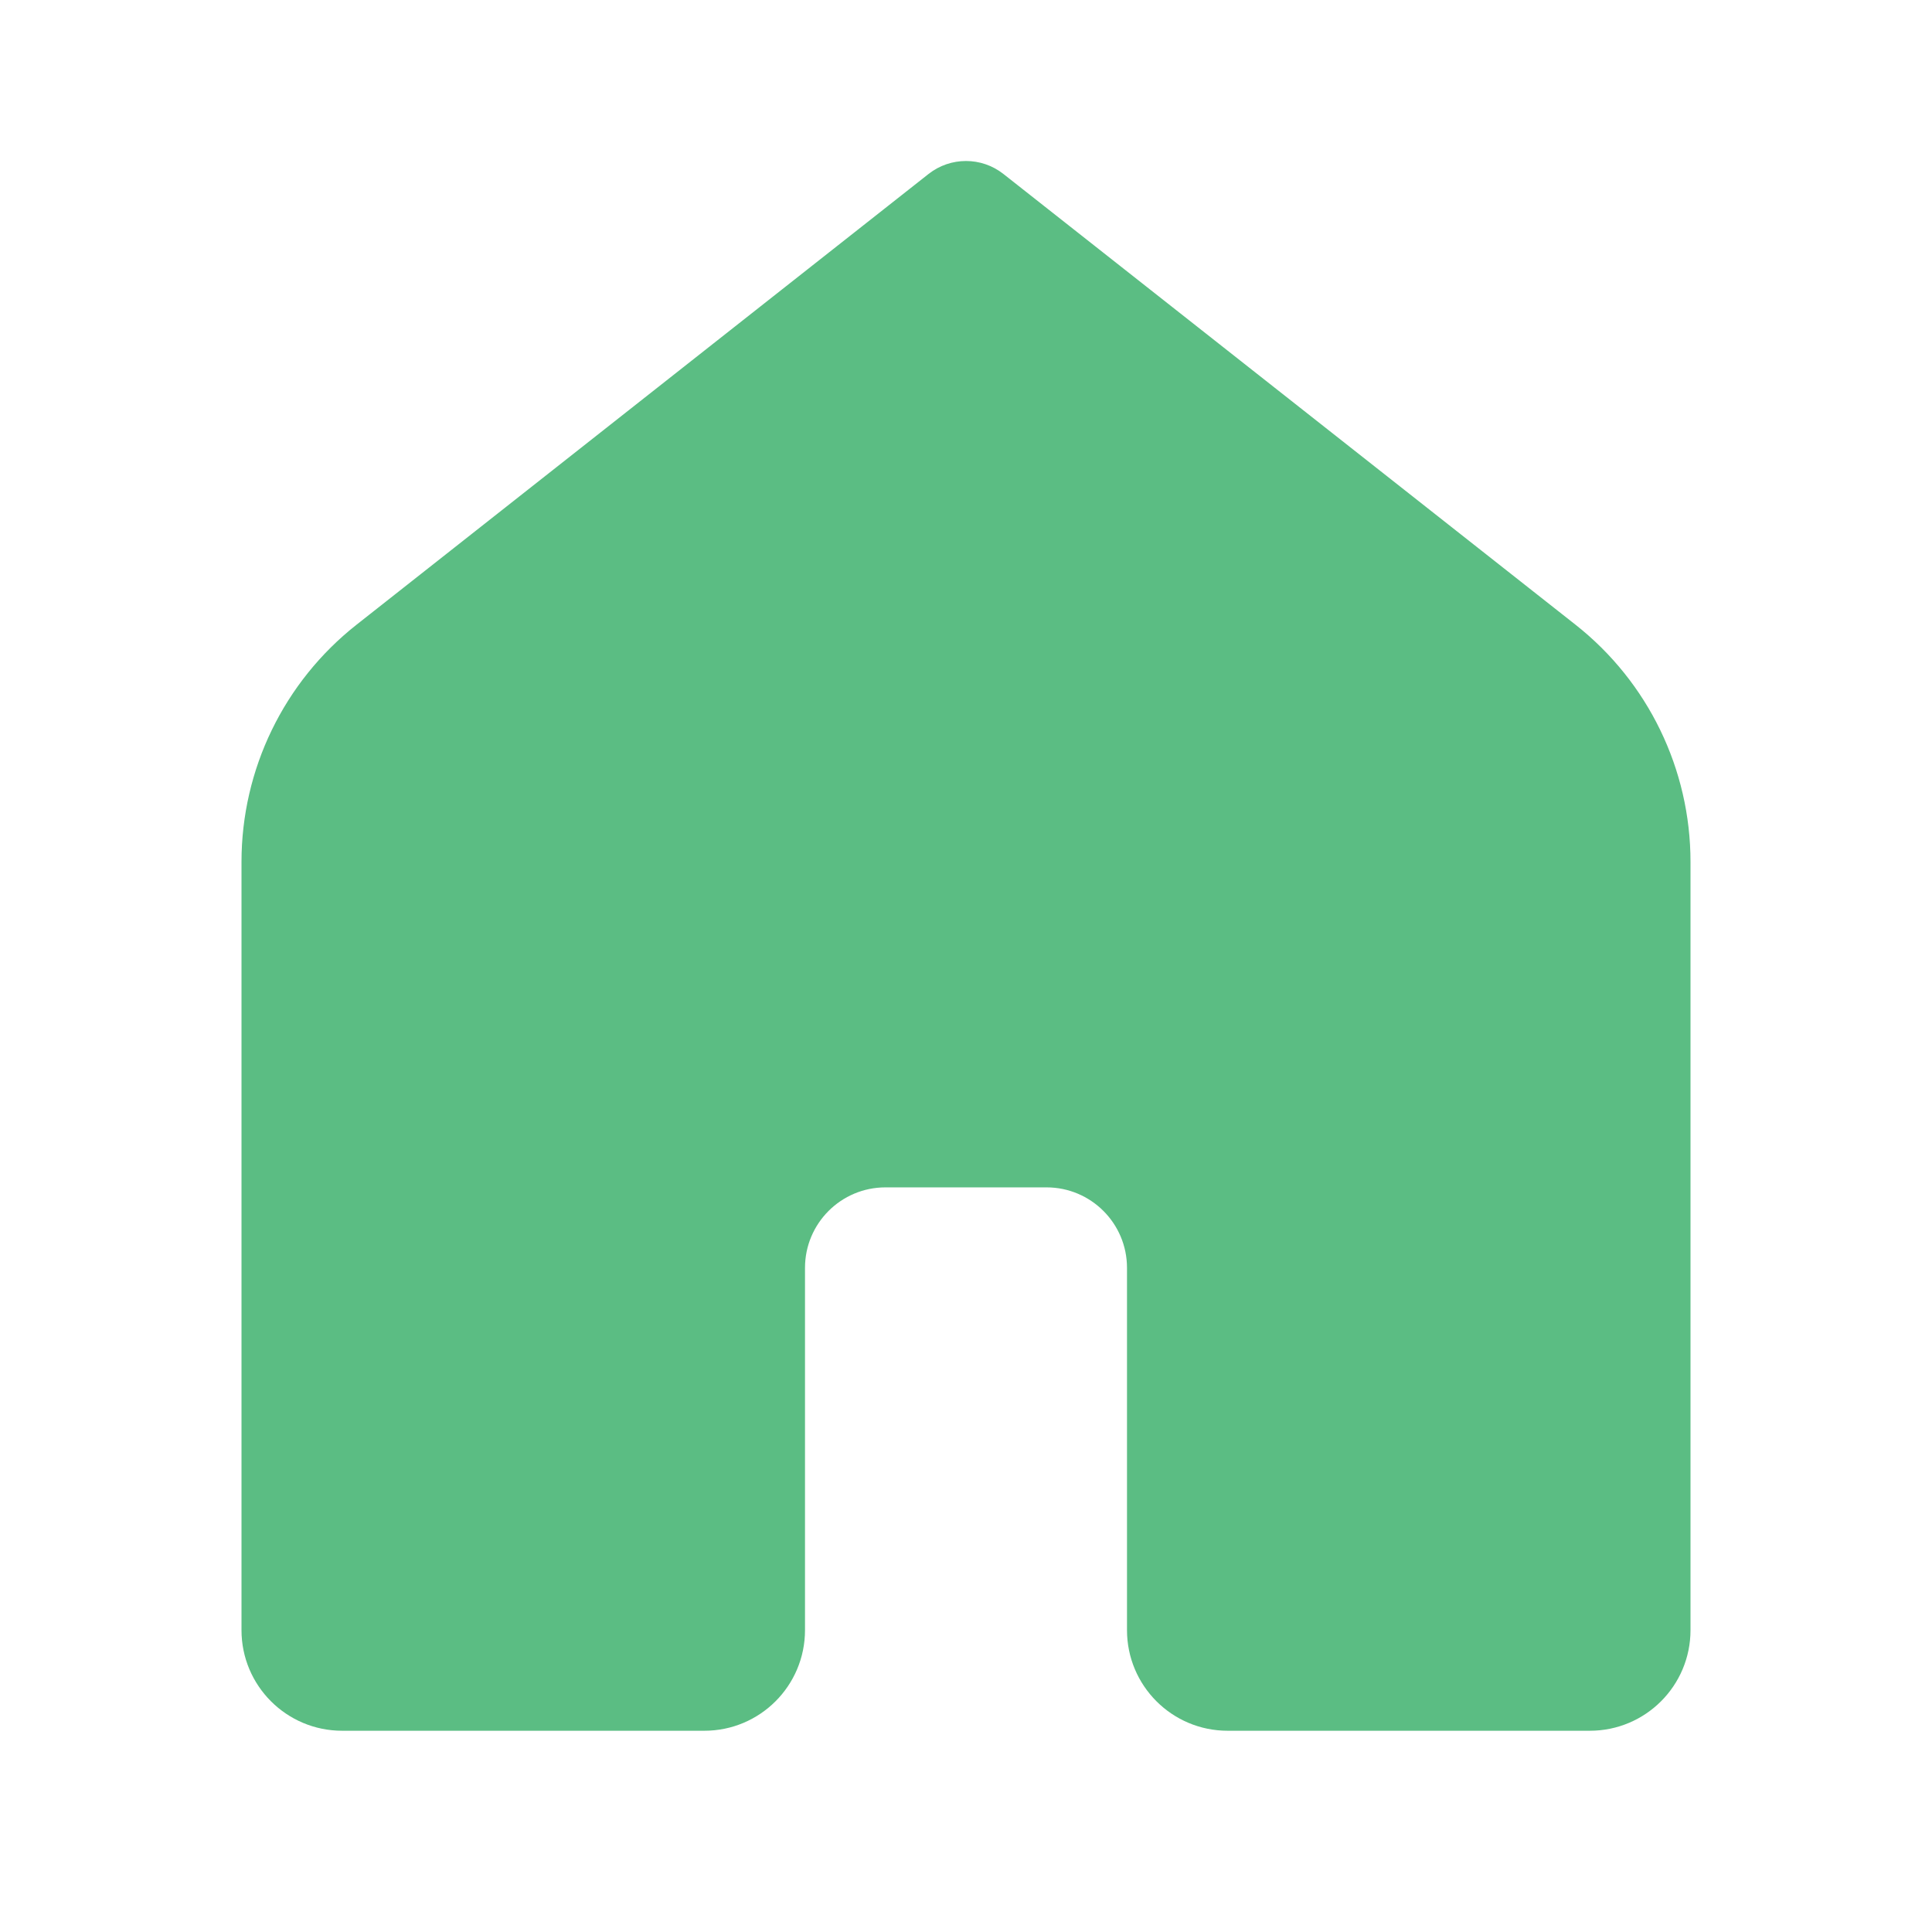
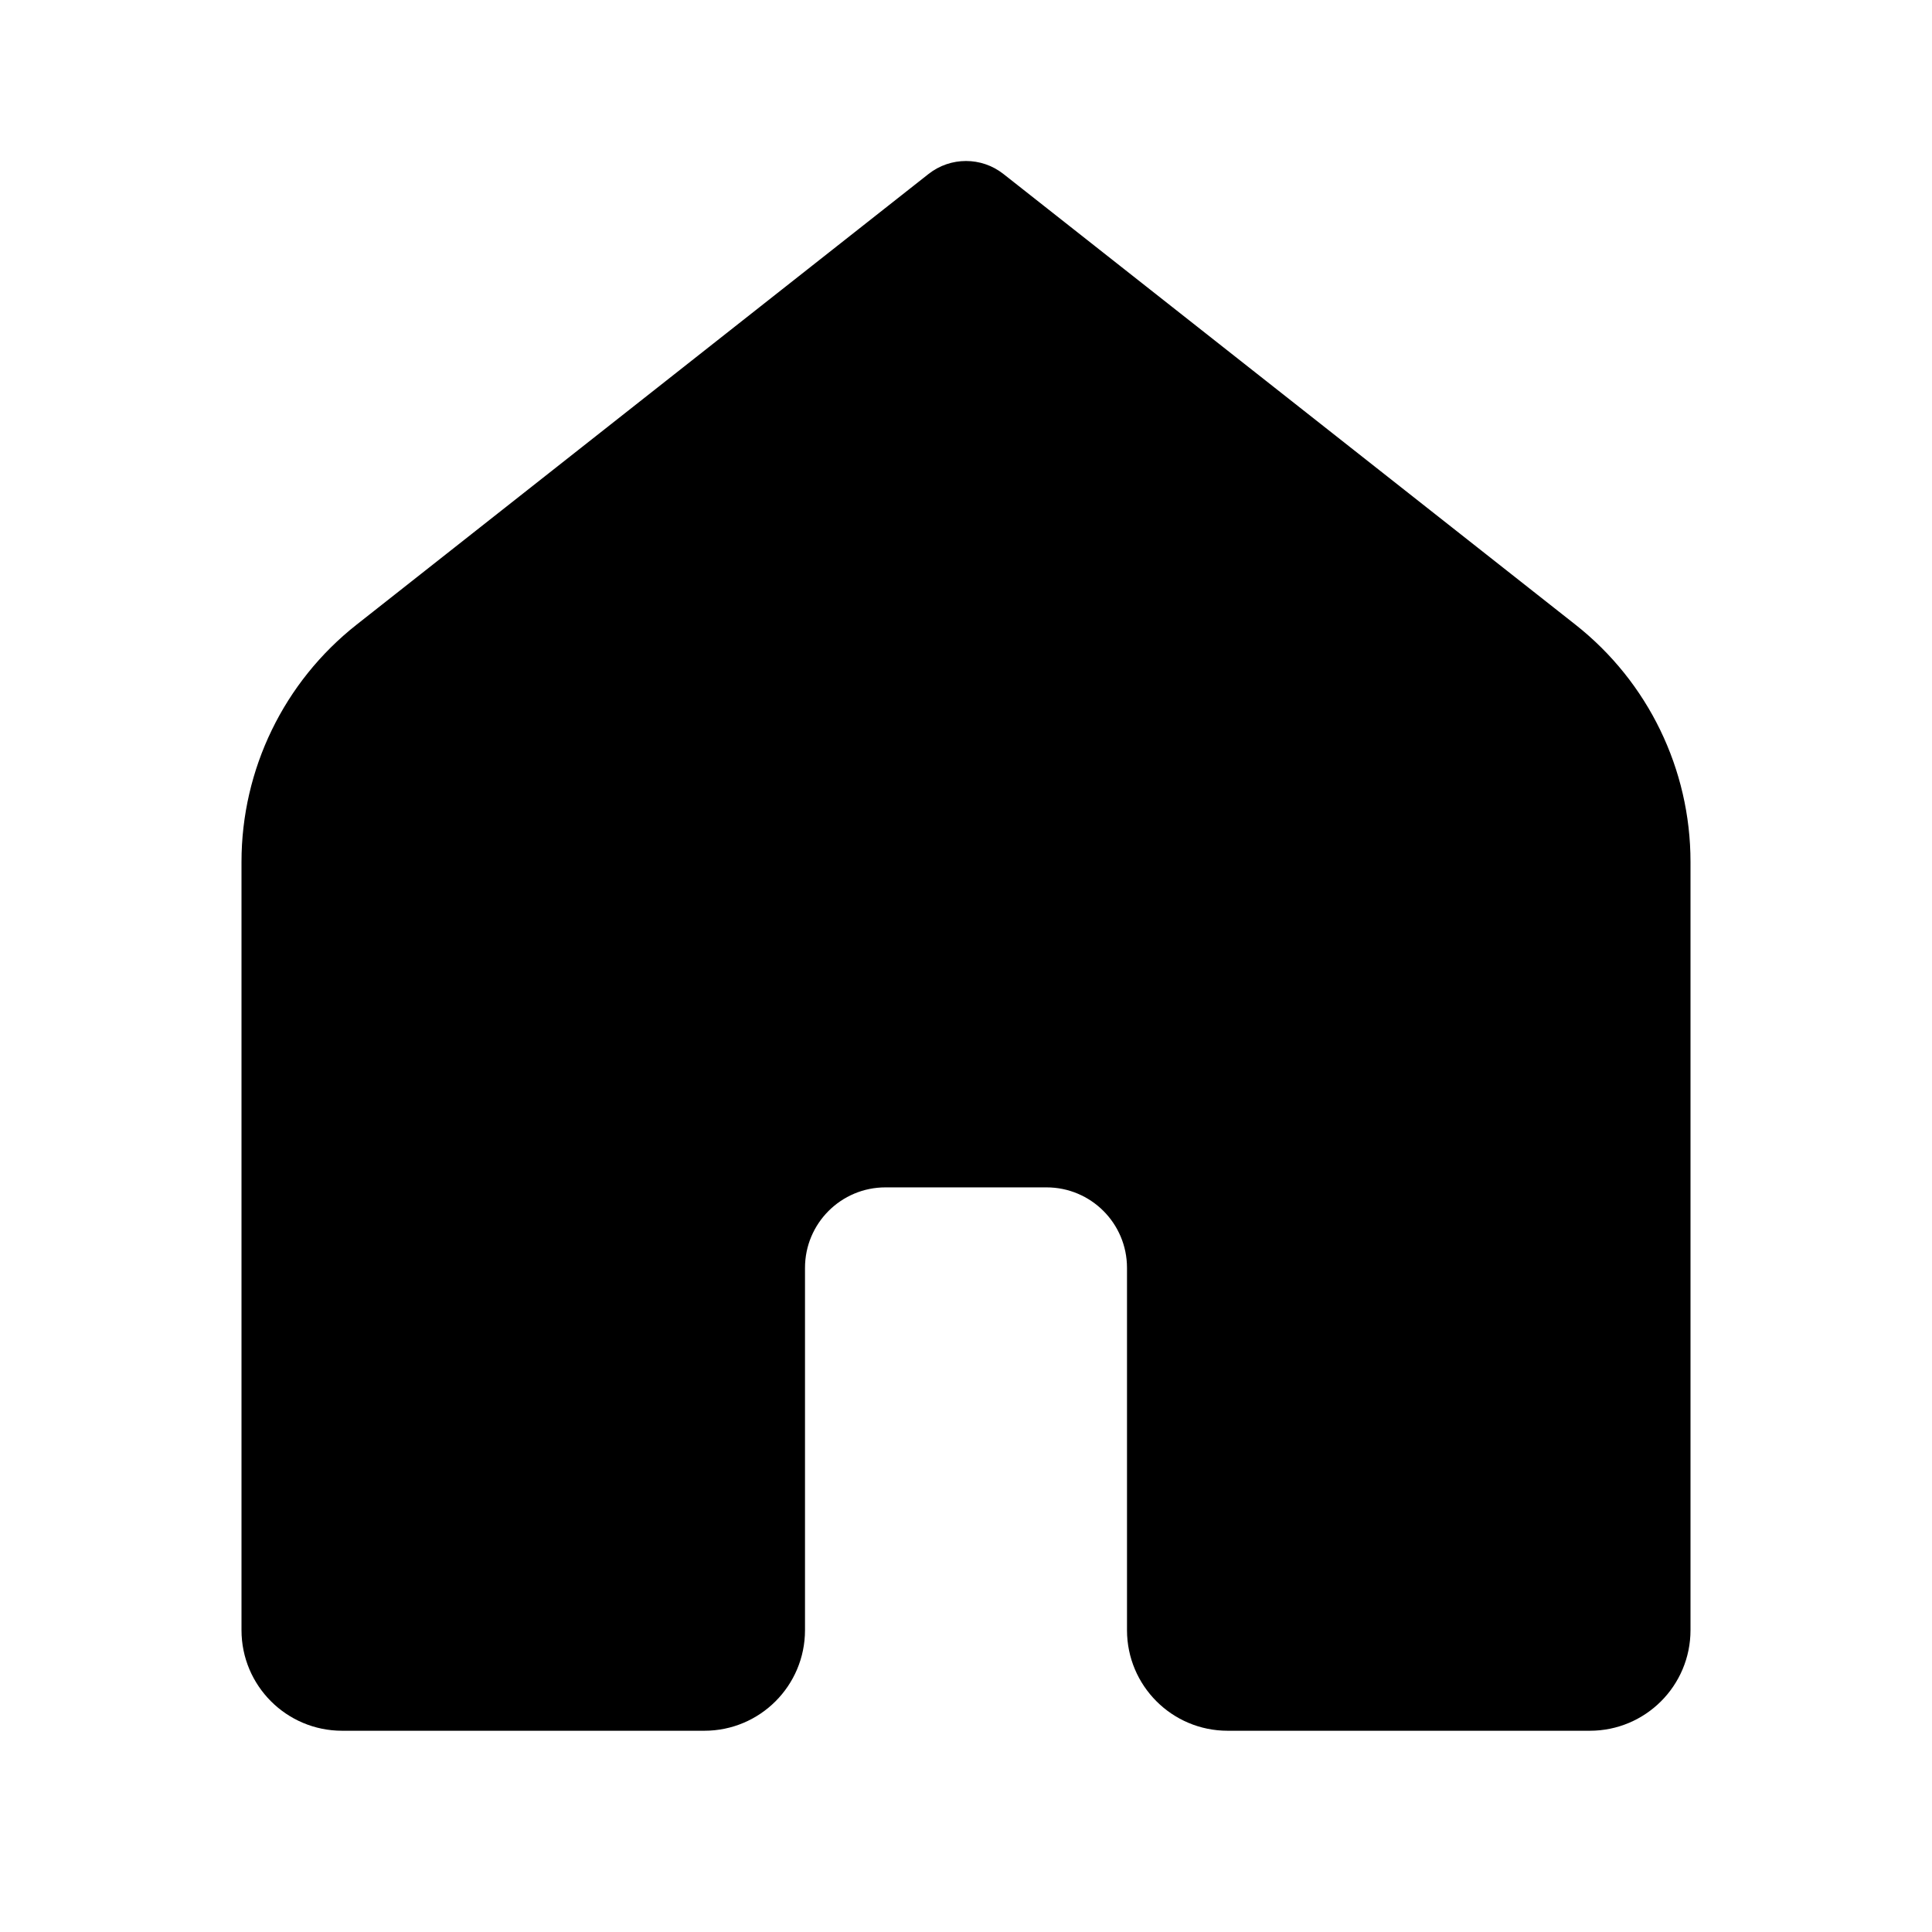
<svg xmlns="http://www.w3.org/2000/svg" viewBox="0 0 48 48" width="25px" height="25px">
-   <path d="M39.5,43h-9c-1.381,0-2.5-1.119-2.5-2.5v-9c0-1.105-0.895-2-2-2h-4c-1.105,0-2,0.895-2,2v9c0,1.381-1.119,2.5-2.5,2.5h-9 C7.119,43,6,41.881,6,40.5V21.413c0-2.299,1.054-4.471,2.859-5.893L23.071,4.321c0.545-0.428,1.313-0.428,1.857,0L39.142,15.52 C40.947,16.942,42,19.113,42,21.411V40.5C42,41.881,40.881,43,39.5,43z" fill="#5bbd83" />
+   <path d="M39.5,43h-9c-1.381,0-2.5-1.119-2.5-2.5v-9c0-1.105-0.895-2-2-2h-4c-1.105,0-2,0.895-2,2v9c0,1.381-1.119,2.5-2.5,2.5h-9 C7.119,43,6,41.881,6,40.5V21.413c0-2.299,1.054-4.471,2.859-5.893L23.071,4.321c0.545-0.428,1.313-0.428,1.857,0L39.142,15.52 C40.947,16.942,42,19.113,42,21.411V40.5C42,41.881,40.881,43,39.5,43z" fill="currentColor" />
</svg>
